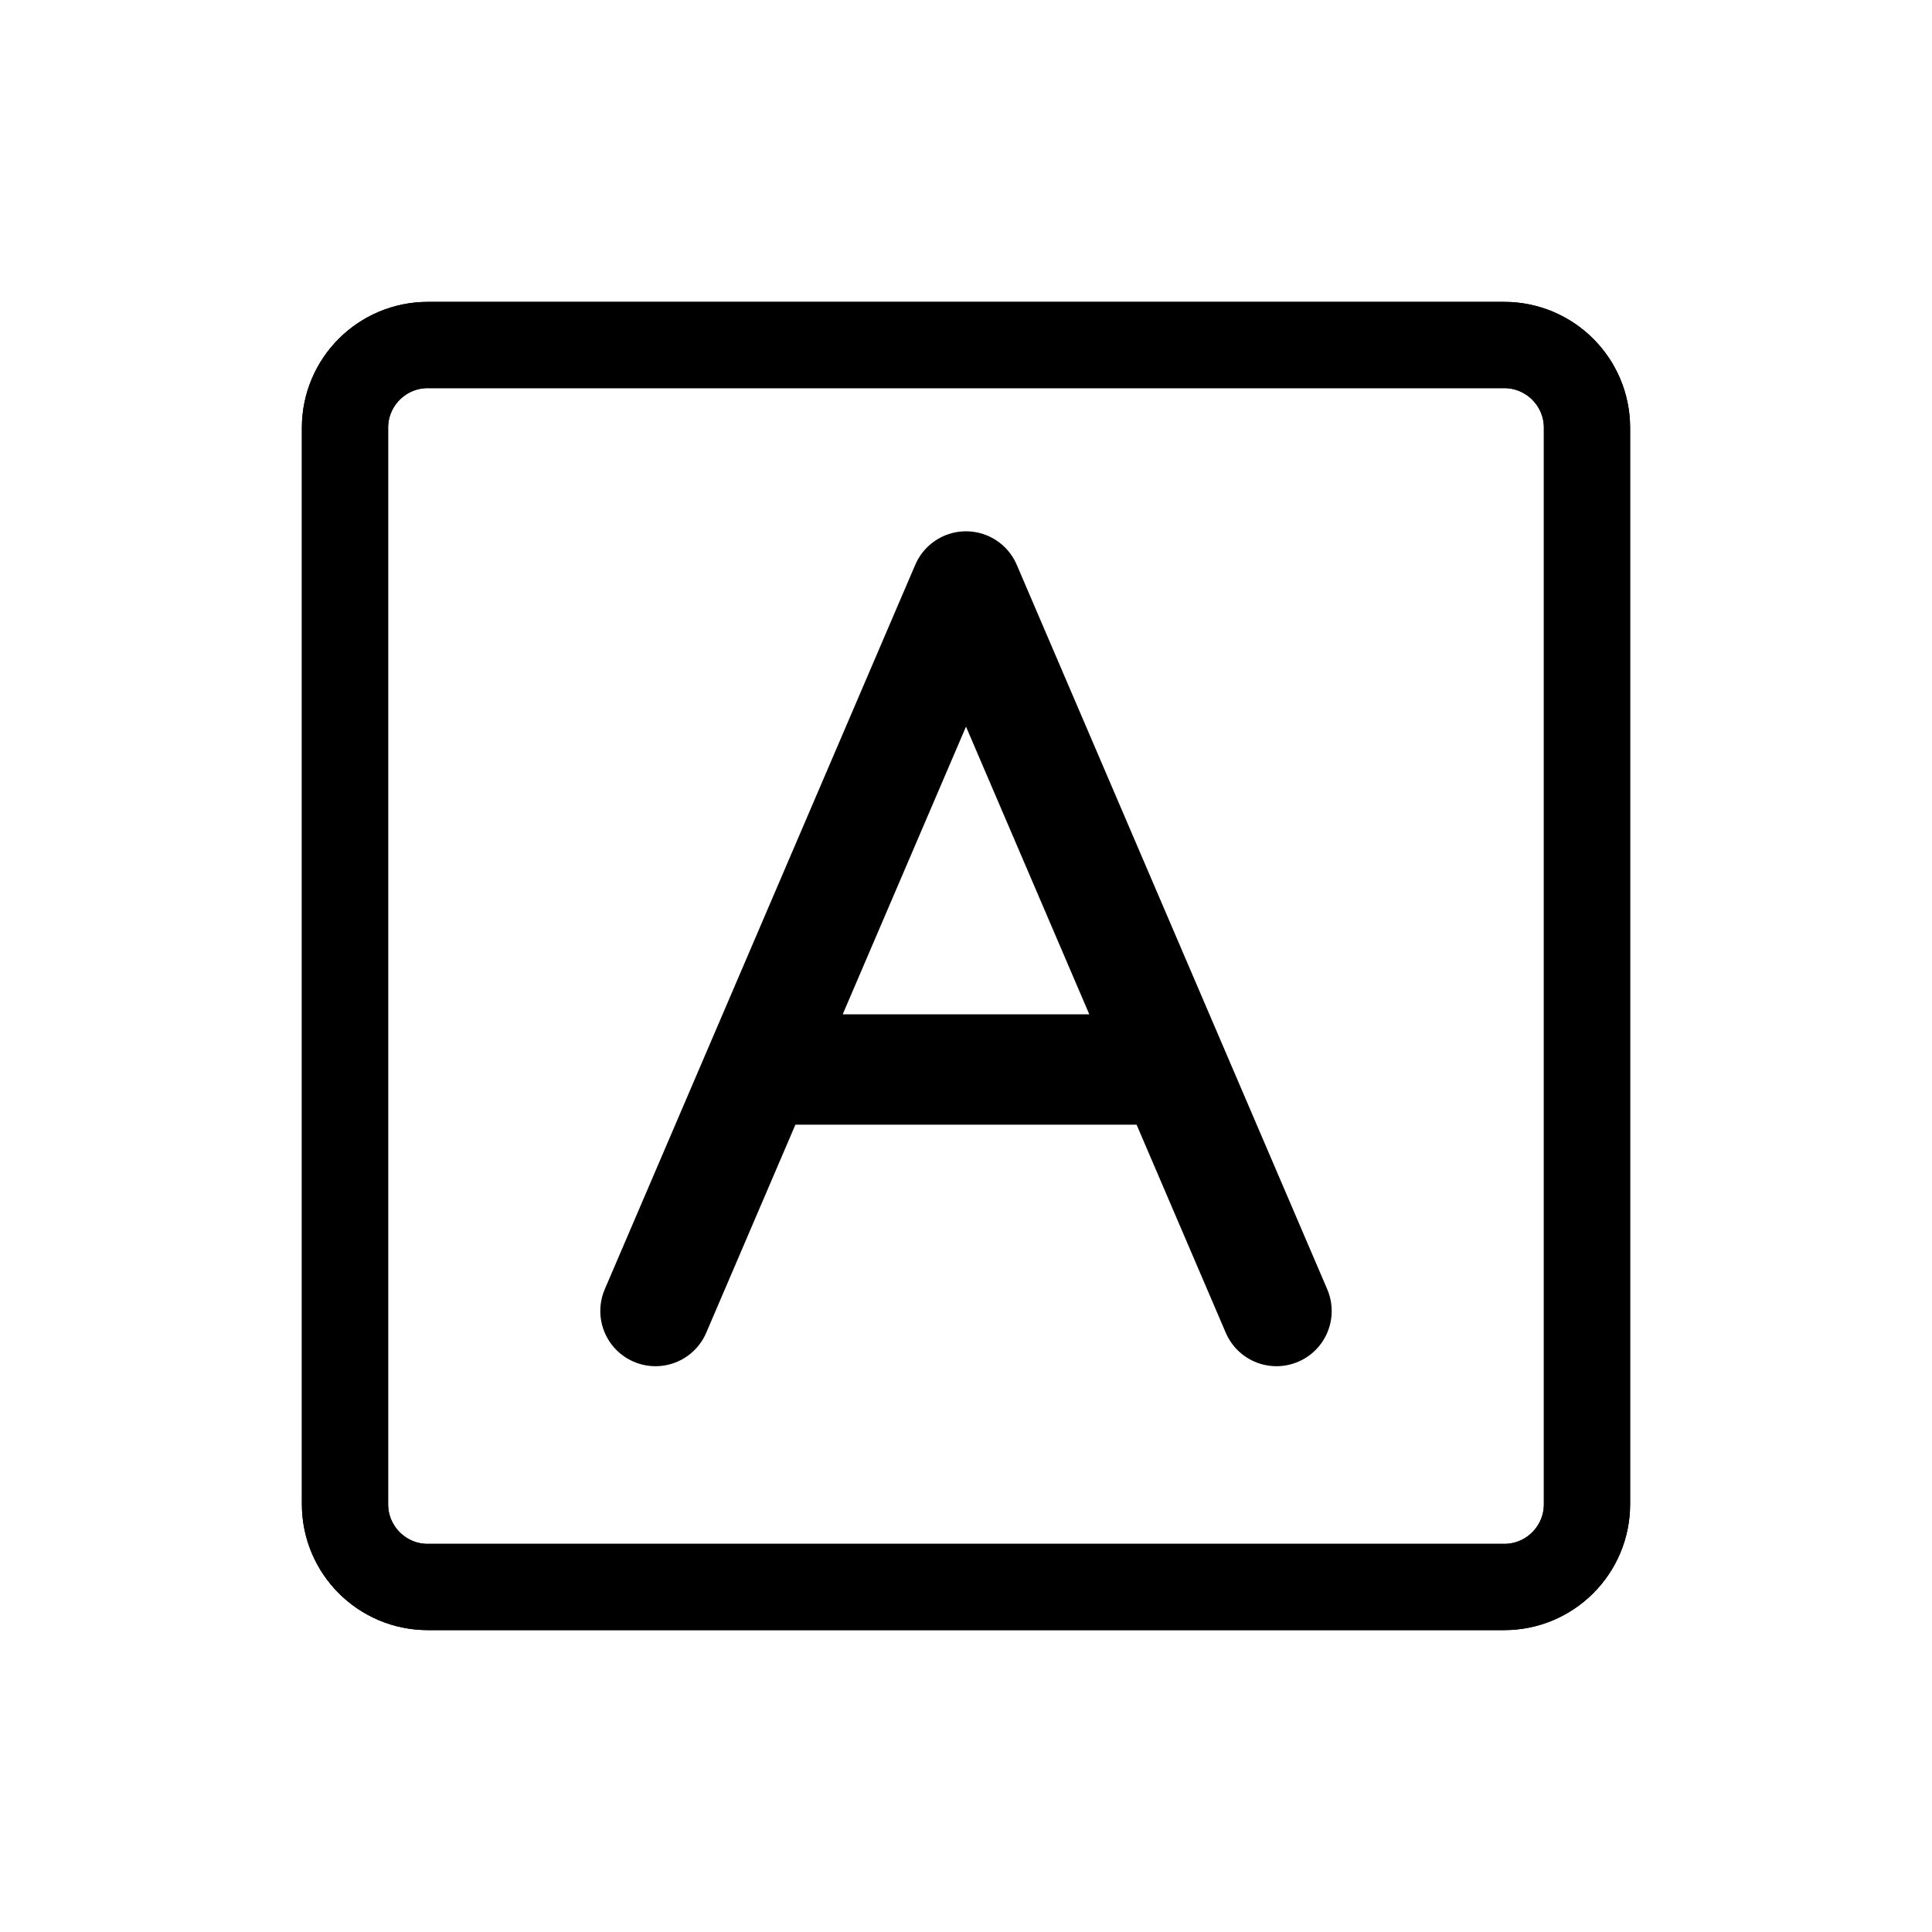
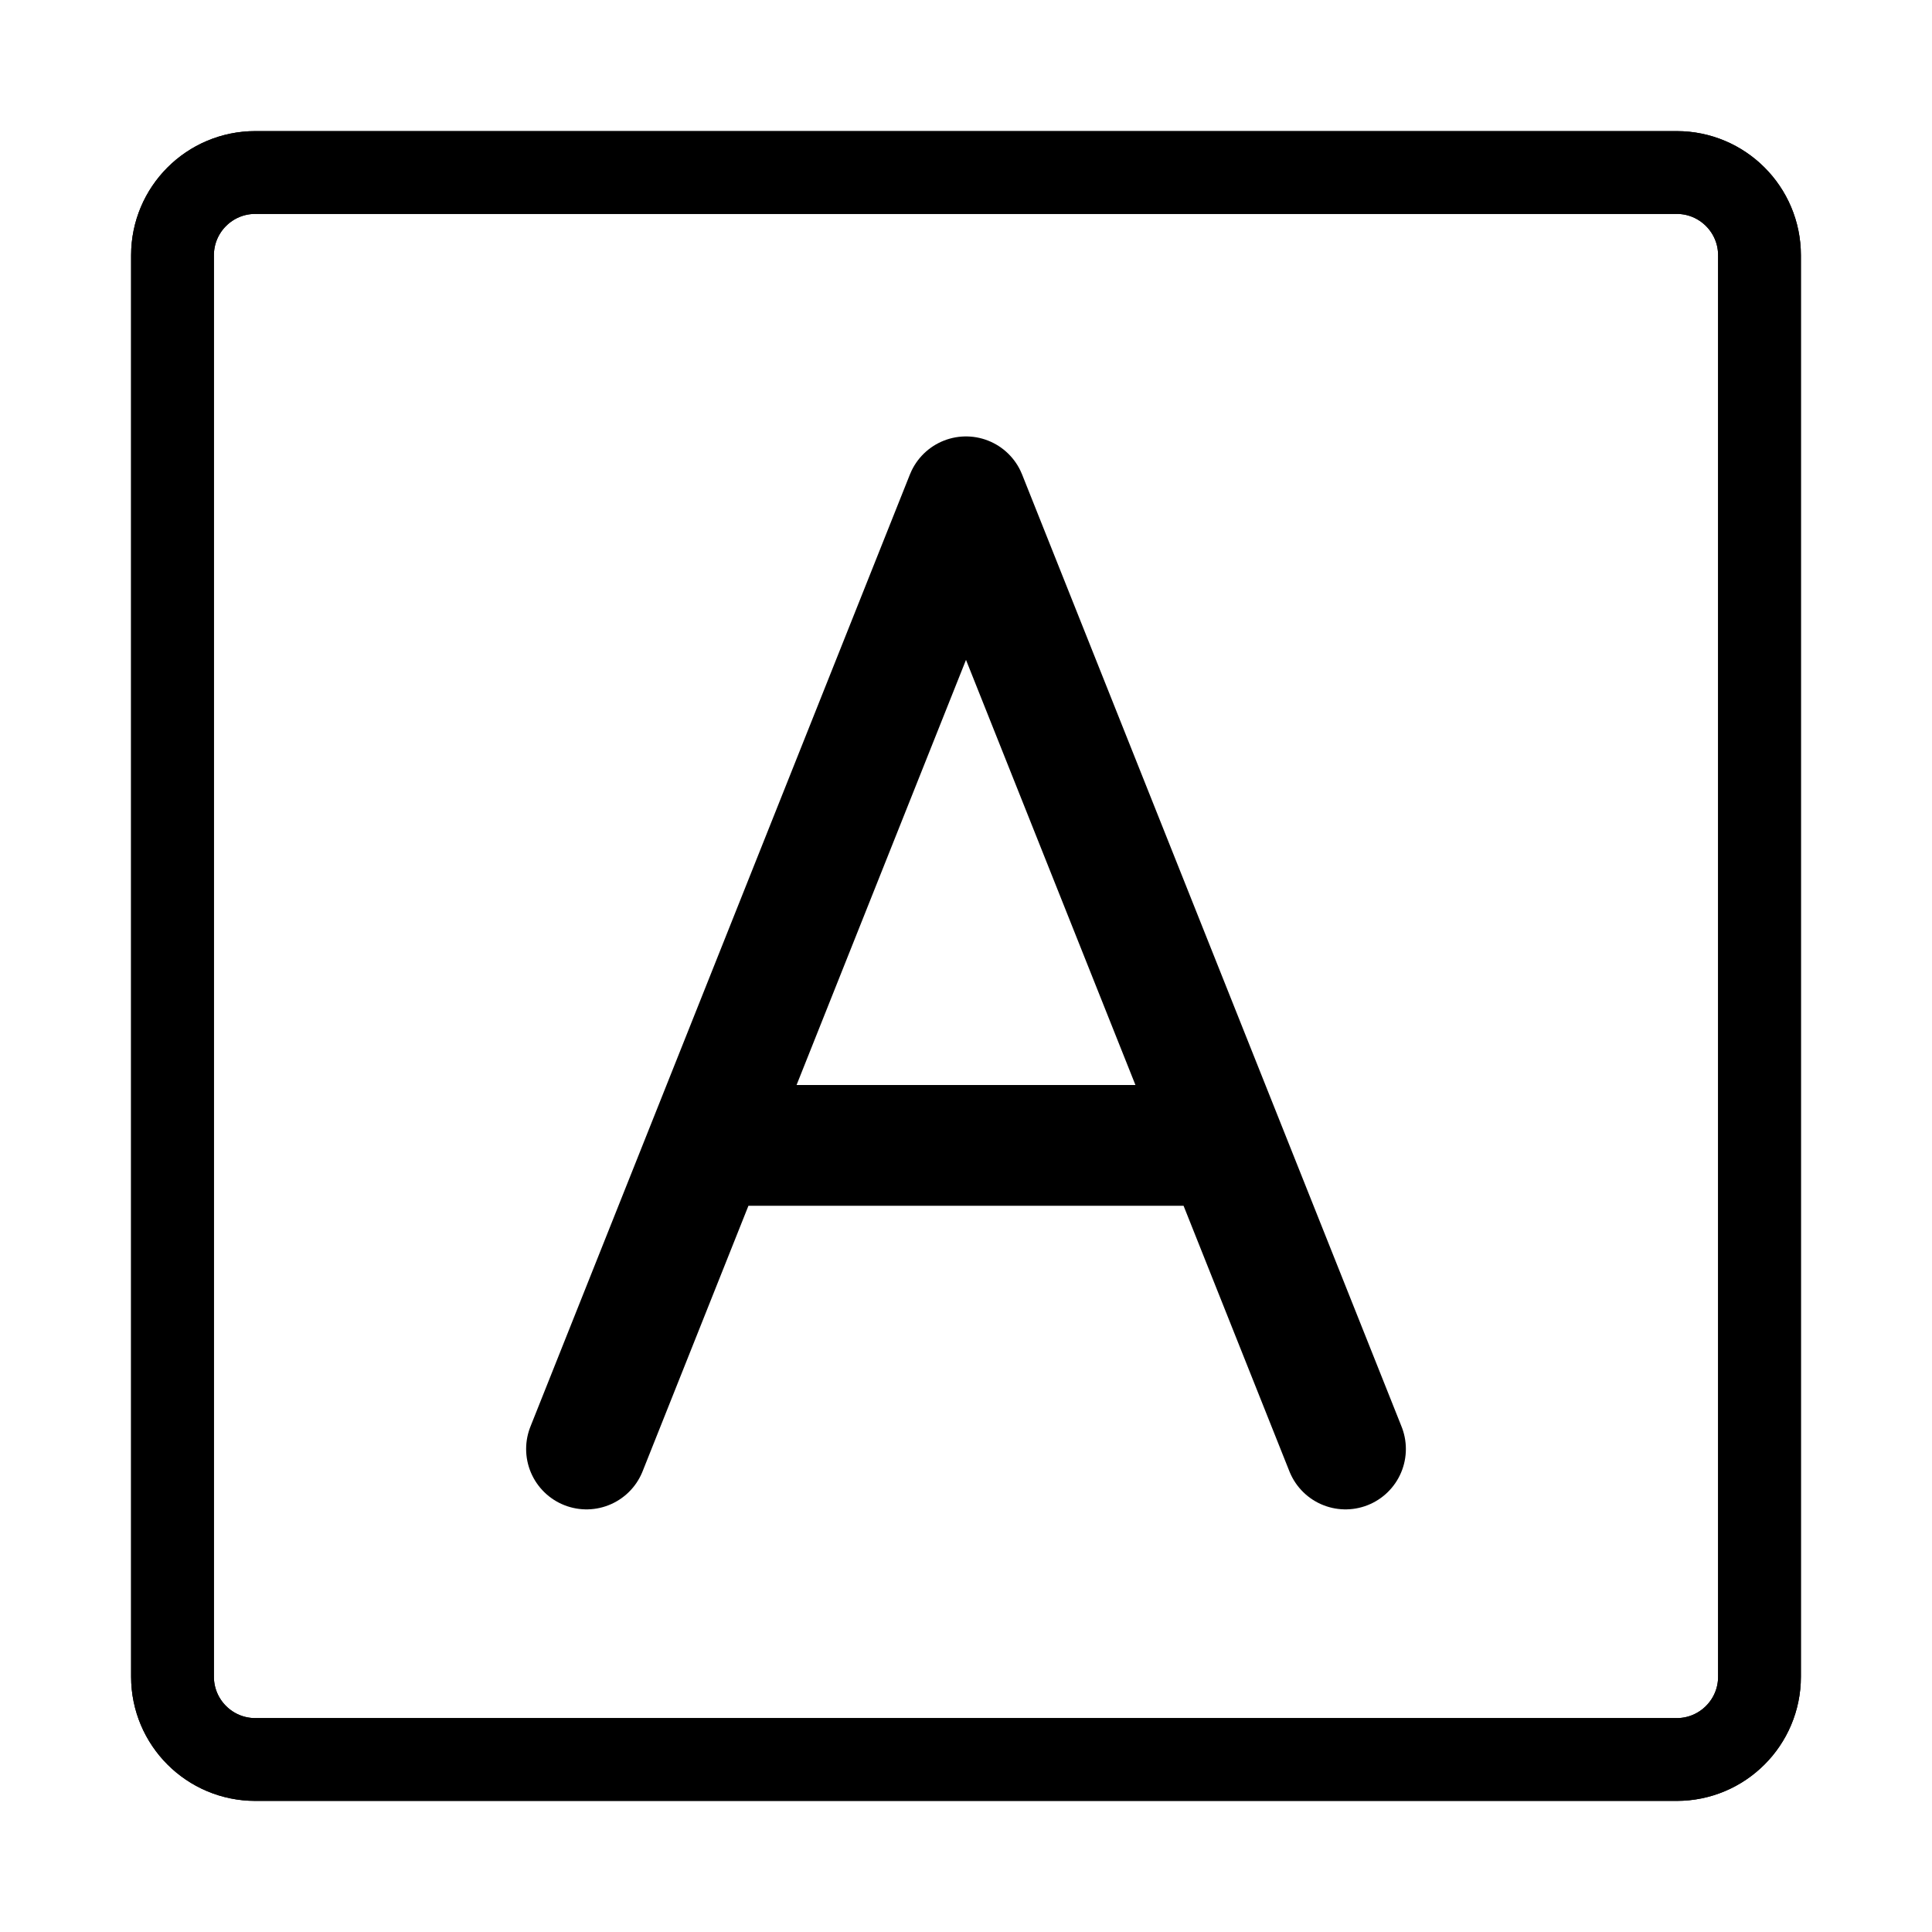
- <svg xmlns="http://www.w3.org/2000/svg" viewBox="0 0 28 28" fill="none" stroke="currentColor" stroke-width="1.25" stroke-linecap="round" stroke-linejoin="round">
-   <rect x="5" y="5" width="18" height="18" rx="1.2" data-dl-part="surface" />
-   <rect x="5" y="5" width="18" height="18" rx="1.2" />
-   <path d="M9.5 19L14 8.5 18.5 19M11.2 15.5h5.6" stroke-width="1.6" />
+ <svg xmlns="http://www.w3.org/2000/svg" viewBox="0 0 28 28" fill="none" stroke="currentColor" stroke-width="1.2" stroke-linecap="round" stroke-linejoin="round">
+   <rect x="2.5" y="2.5" width="23" height="23" rx="1.2" data-dl-part="surface" />
+   <rect x="2.5" y="2.5" width="23" height="23" rx="1.2" />
+   <path d="M8.5 21L14 7.2 19.5 21M10.4 16.6h7.2" stroke-width="1.75" />
</svg>
